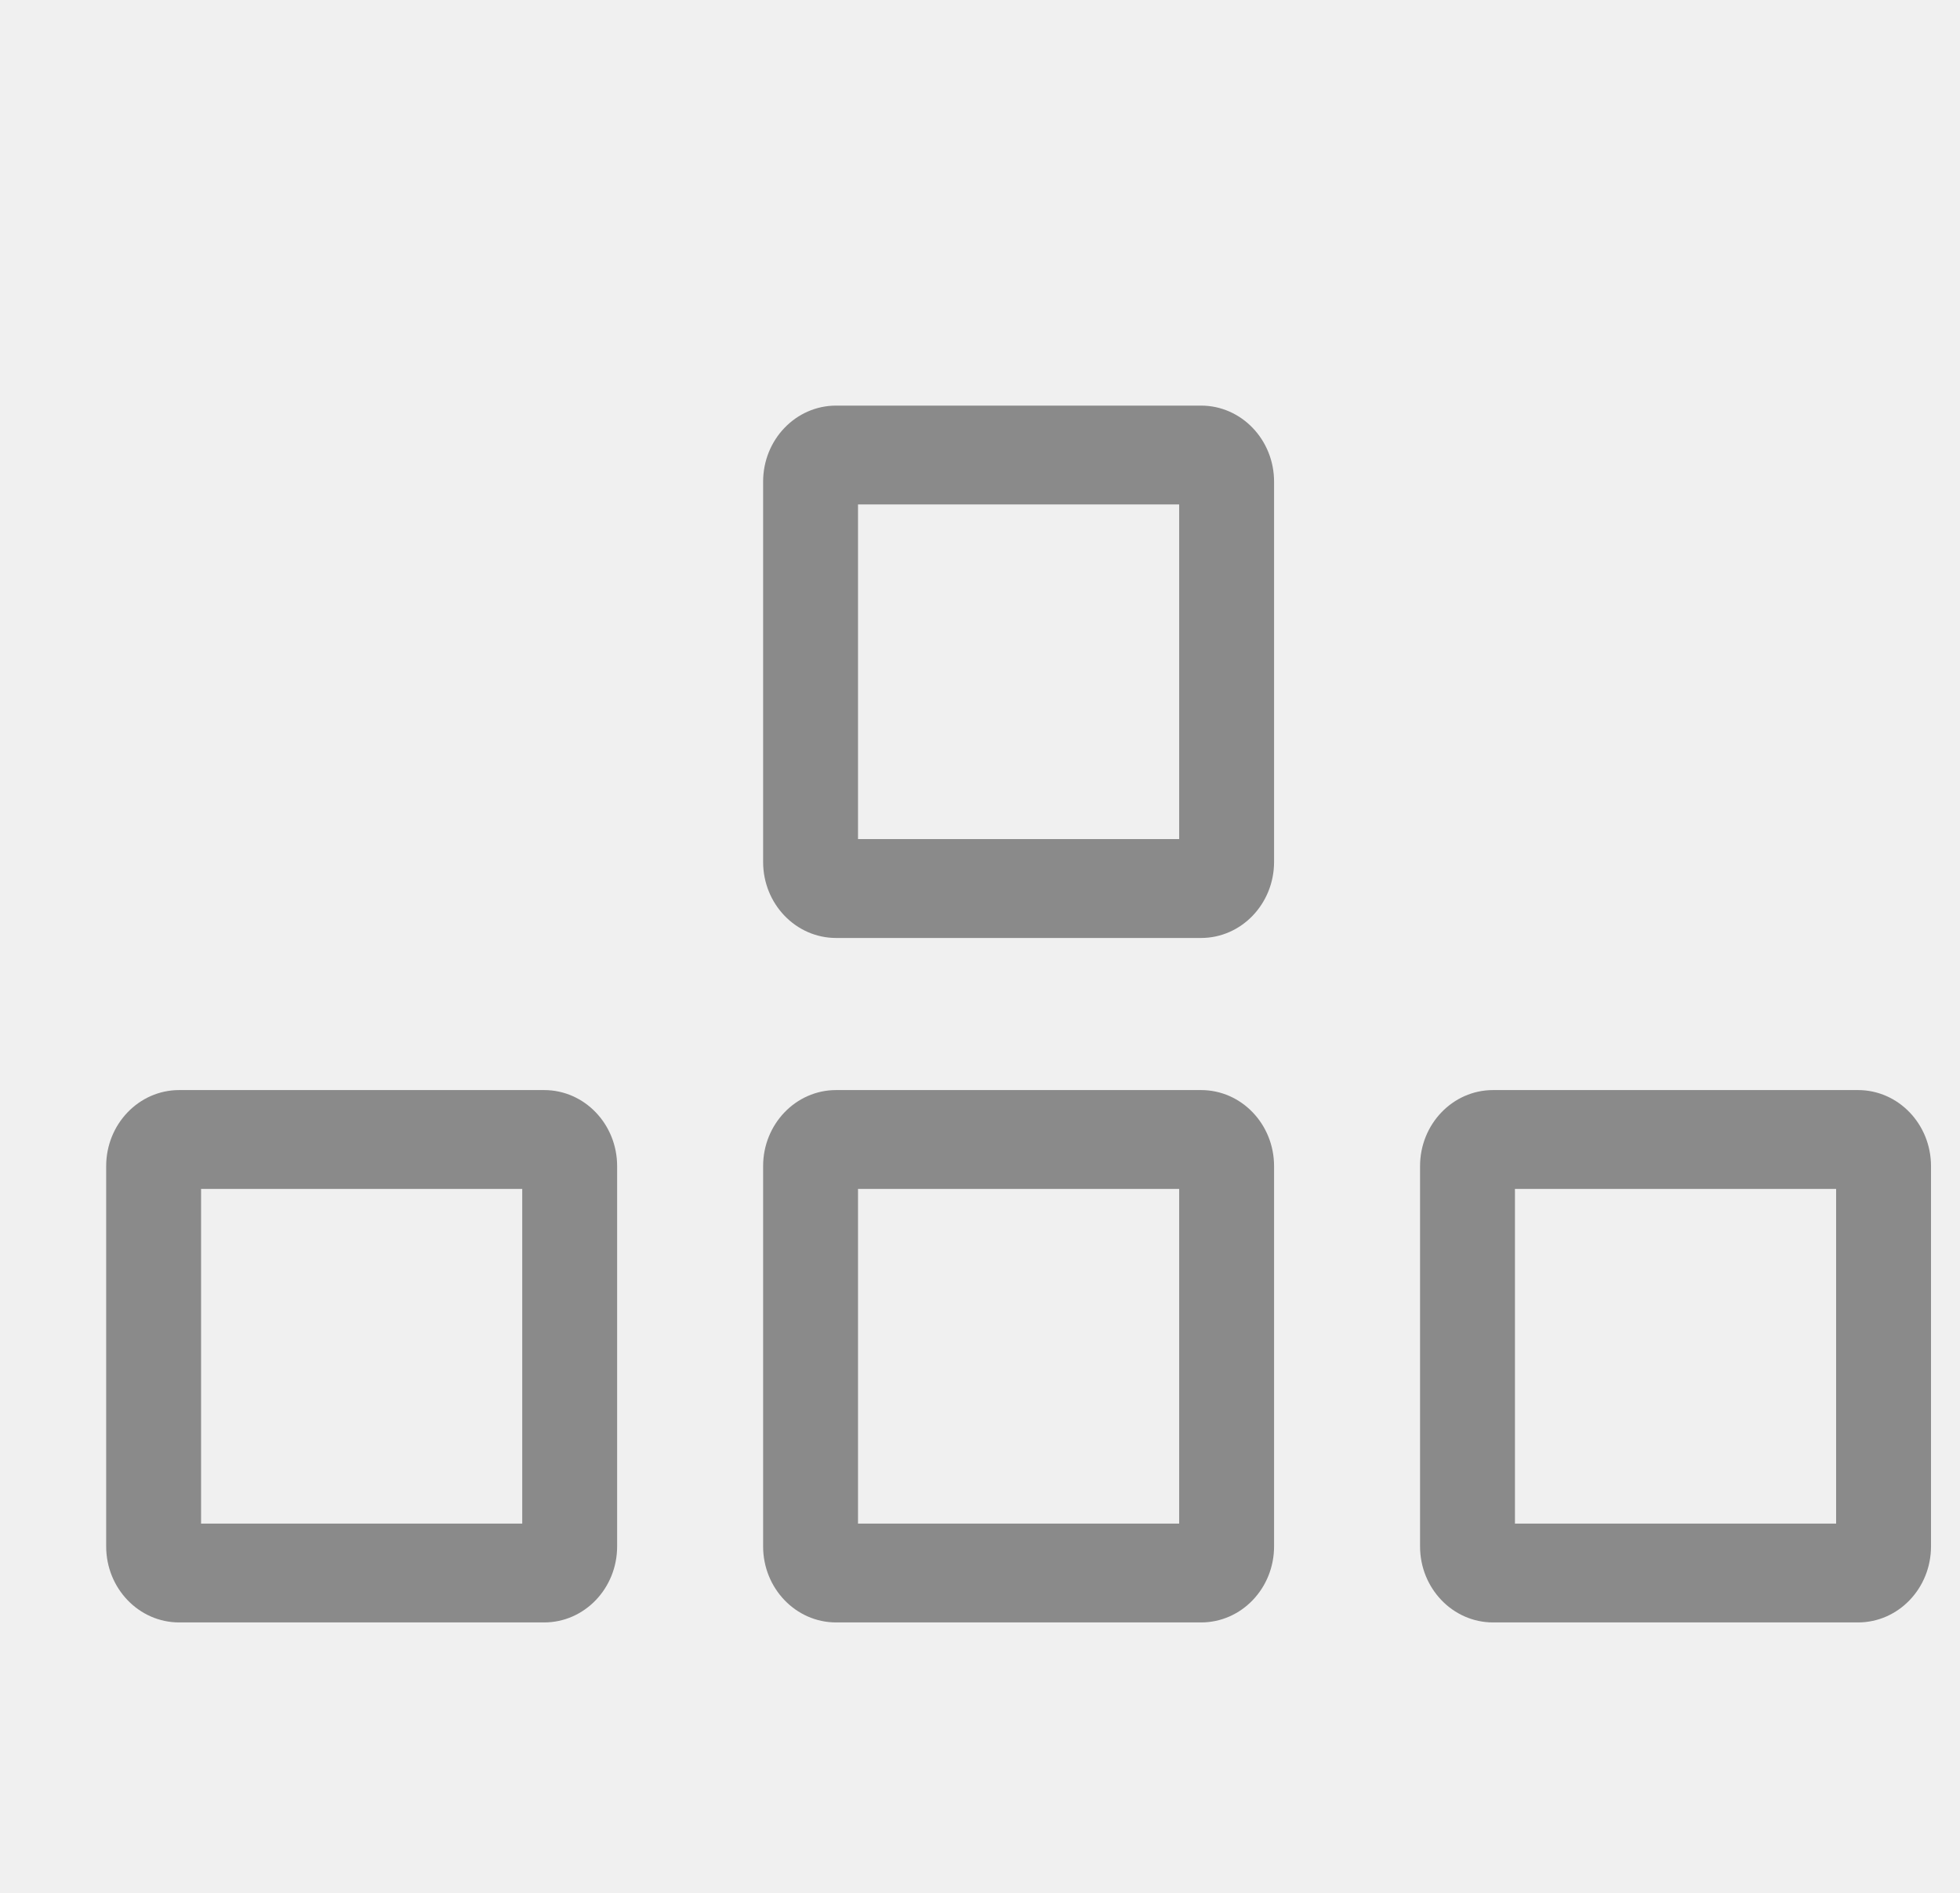
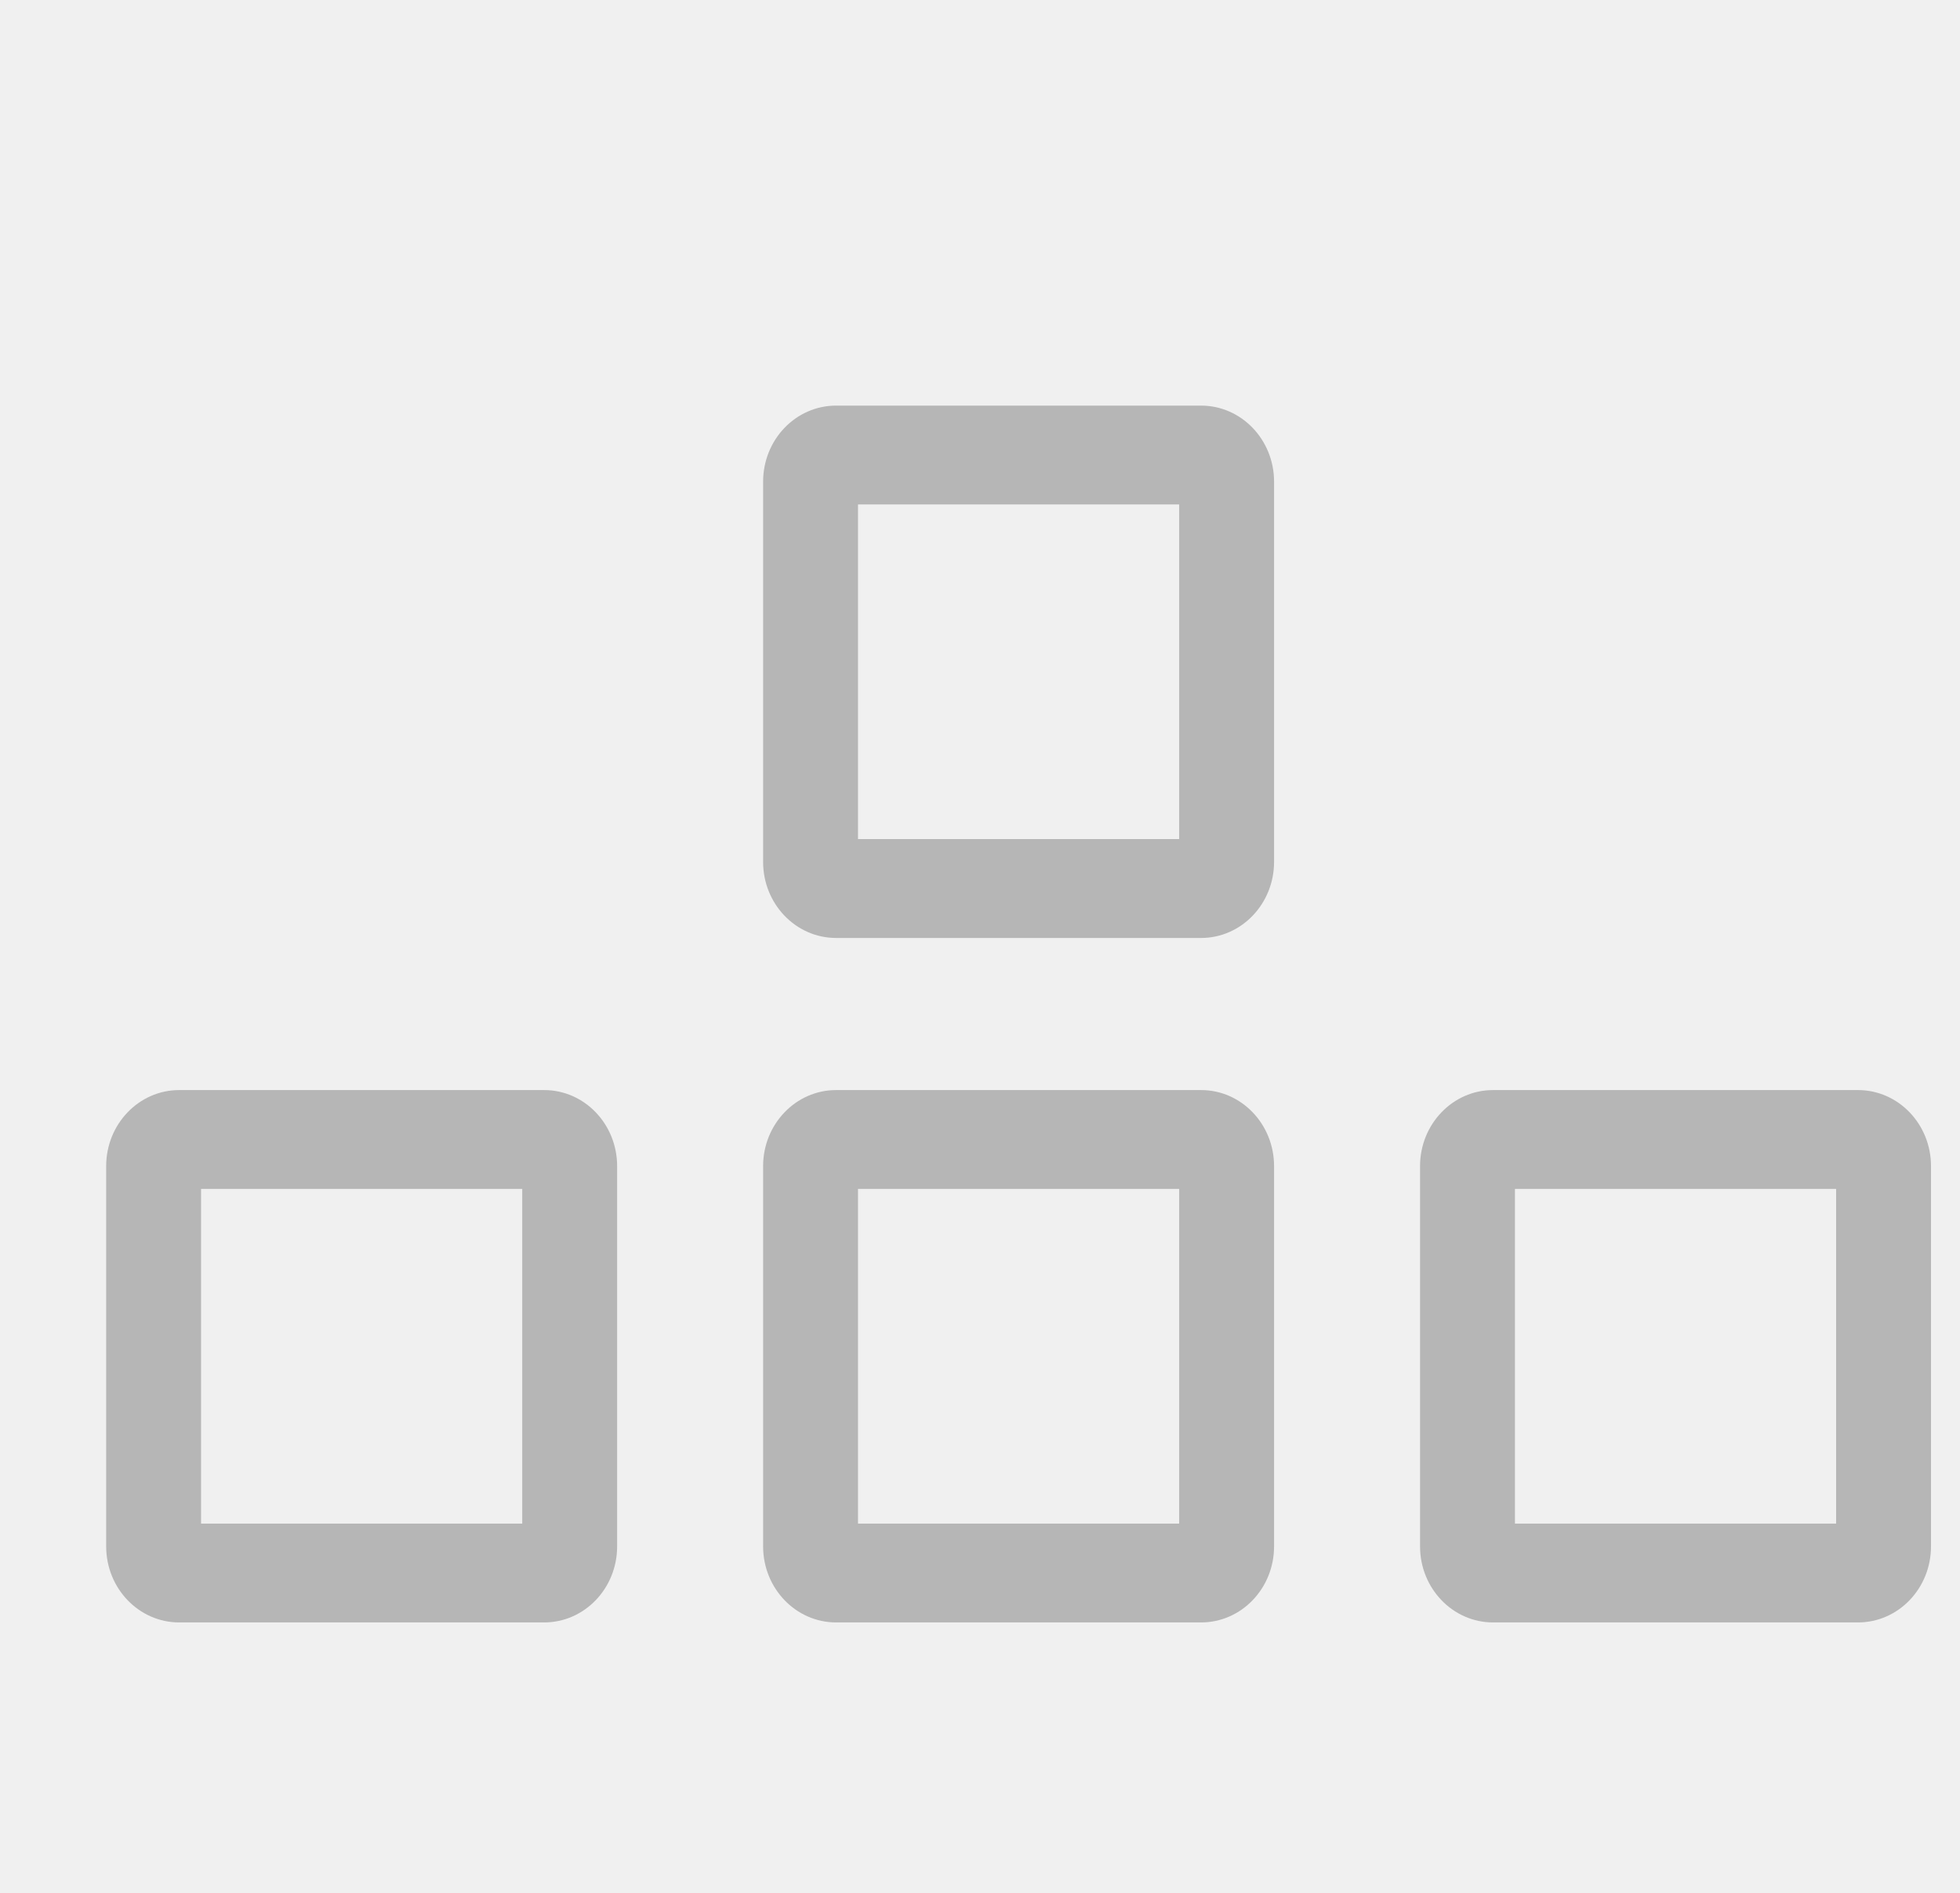
<svg xmlns="http://www.w3.org/2000/svg" width="29" height="28" viewBox="0 0 29 28" fill="none">
-   <g clip-path="url(#clip0_5317_21576)">
-     <path fill-rule="evenodd" clip-rule="evenodd" d="M12.695 17.587V22.538H17.447V17.587H12.695ZM22.415 17.587V22.538H27.167V17.587H22.415ZM2.975 17.587V22.538H7.727V17.587H2.975ZM12.371 16.125C11.775 16.125 11.291 16.629 11.291 17.25V22.875C11.291 23.496 11.775 24 12.371 24H17.771C18.368 24 18.851 23.496 18.851 22.875V17.25C18.851 16.629 18.368 16.125 17.771 16.125H12.371ZM21.011 17.25C21.011 16.629 21.495 16.125 22.091 16.125H27.491C28.088 16.125 28.571 16.629 28.571 17.25V22.875C28.571 23.496 28.088 24 27.491 24H22.091C21.495 24 21.011 23.496 21.011 22.875V17.25ZM2.651 16.125C2.055 16.125 1.571 16.629 1.571 17.25V22.875C1.571 23.496 2.055 24 2.651 24H8.051C8.648 24 9.131 23.496 9.131 22.875V17.25C9.131 16.629 8.648 16.125 8.051 16.125H2.651Z" fill="#8A8A8A" />
-     <path fill-rule="evenodd" clip-rule="evenodd" d="M11.291 7.125C11.291 6.504 11.774 6 12.371 6H17.771C18.367 6 18.851 6.504 18.851 7.125V12.75C18.851 13.371 18.367 13.875 17.771 13.875H12.371C11.774 13.875 11.291 13.371 11.291 12.75V7.125ZM12.695 12.412V7.462H17.447V12.412H12.695Z" fill="#8A8A8A" />
+   <g clip-path="url(#clip0_5387_22160)">
+     <path fill-rule="evenodd" clip-rule="evenodd" d="M12.695 17.587V22.538H17.447V17.587H12.695ZM22.415 17.587V22.538H27.167V17.587H22.415ZM2.975 17.587V22.538H7.727V17.587H2.975ZM12.371 16.125C11.775 16.125 11.291 16.629 11.291 17.25V22.875C11.291 23.496 11.775 24 12.371 24H17.771C18.368 24 18.851 23.496 18.851 22.875V17.25C18.851 16.629 18.368 16.125 17.771 16.125H12.371ZM21.011 17.25C21.011 16.629 21.495 16.125 22.091 16.125H27.491C28.088 16.125 28.571 16.629 28.571 17.25V22.875C28.571 23.496 28.088 24 27.491 24H22.091C21.495 24 21.011 23.496 21.011 22.875V17.25ZM2.651 16.125C2.055 16.125 1.571 16.629 1.571 17.25V22.875C1.571 23.496 2.055 24 2.651 24H8.051C8.648 24 9.131 23.496 9.131 22.875V17.25C9.131 16.629 8.648 16.125 8.051 16.125H2.651Z" fill="#B6B6B6" />
+     <path fill-rule="evenodd" clip-rule="evenodd" d="M11.291 7.125C11.291 6.504 11.774 6 12.371 6H17.771C18.367 6 18.851 6.504 18.851 7.125V12.75C18.851 13.371 18.367 13.875 17.771 13.875H12.371C11.774 13.875 11.291 13.371 11.291 12.75V7.125ZM12.695 12.412V7.462H17.447V12.412H12.695Z" fill="#B6B6B6" />
  </g>
  <defs>
-     <clipPath id="clip0_5317_21576">
+     <clipPath id="clip0_5387_22160">
      <rect width="28" height="28" fill="white" transform="translate(0.928589)" />
    </clipPath>
  </defs>
</svg>
